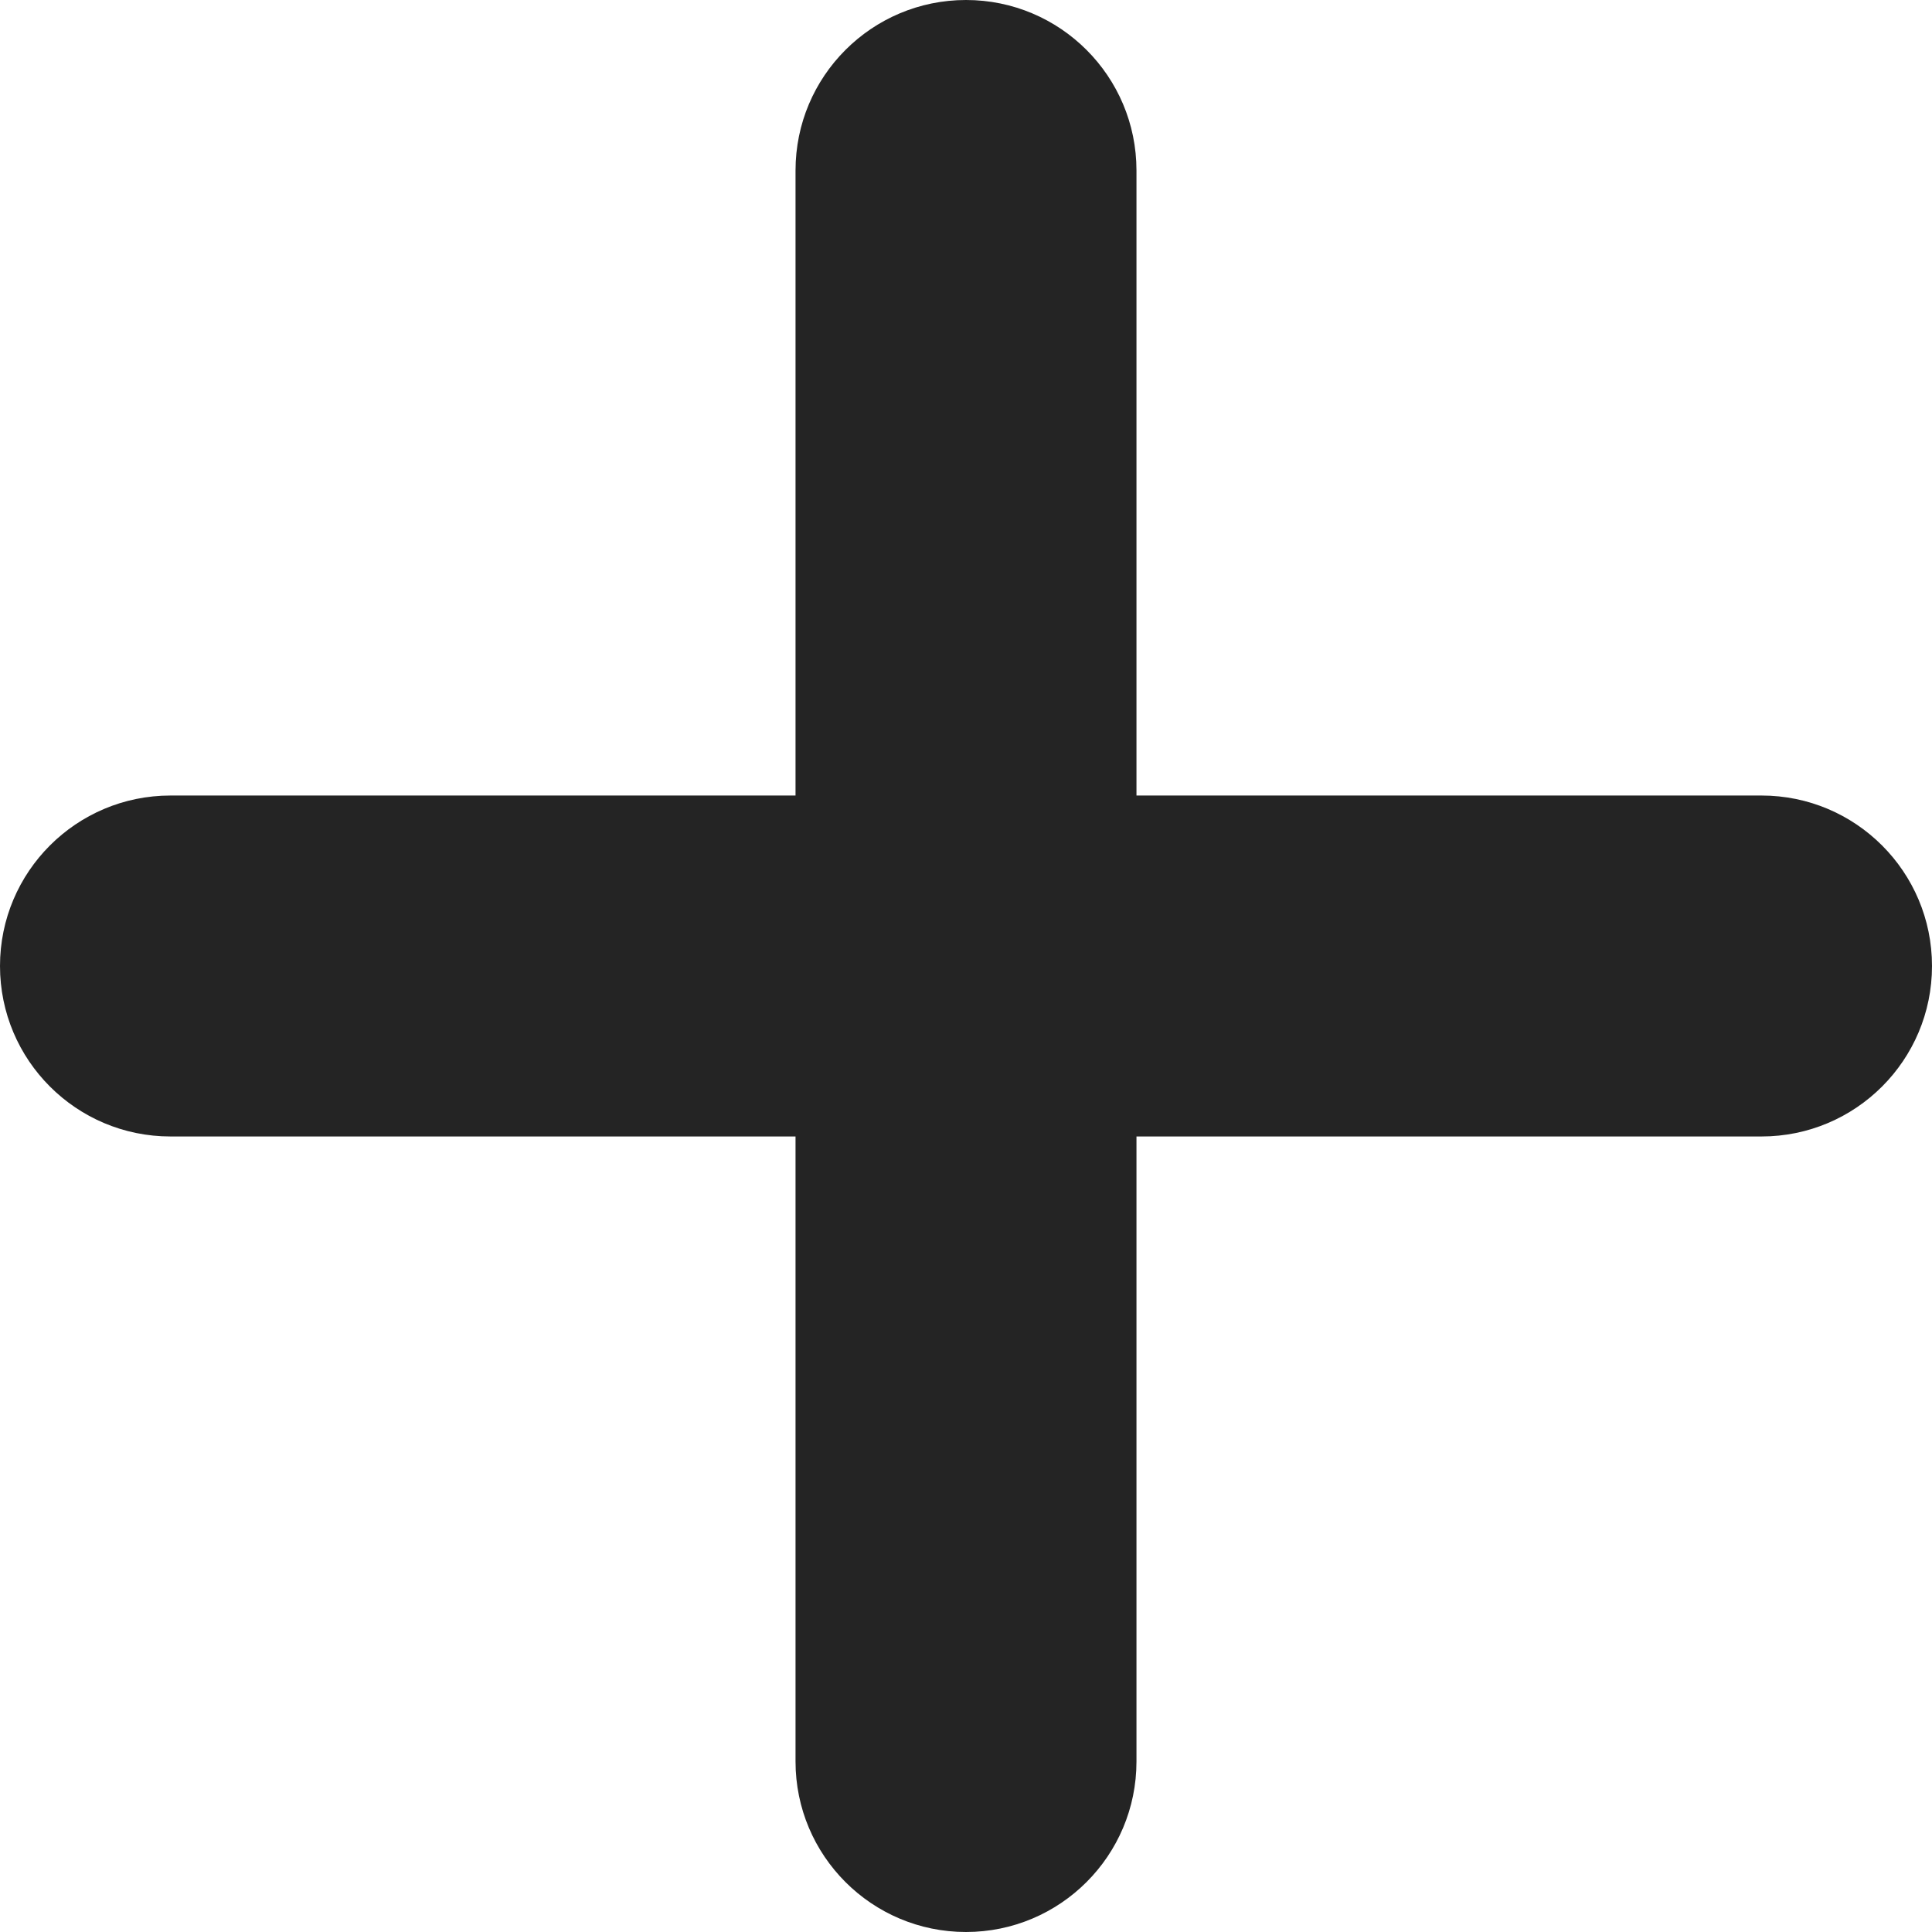
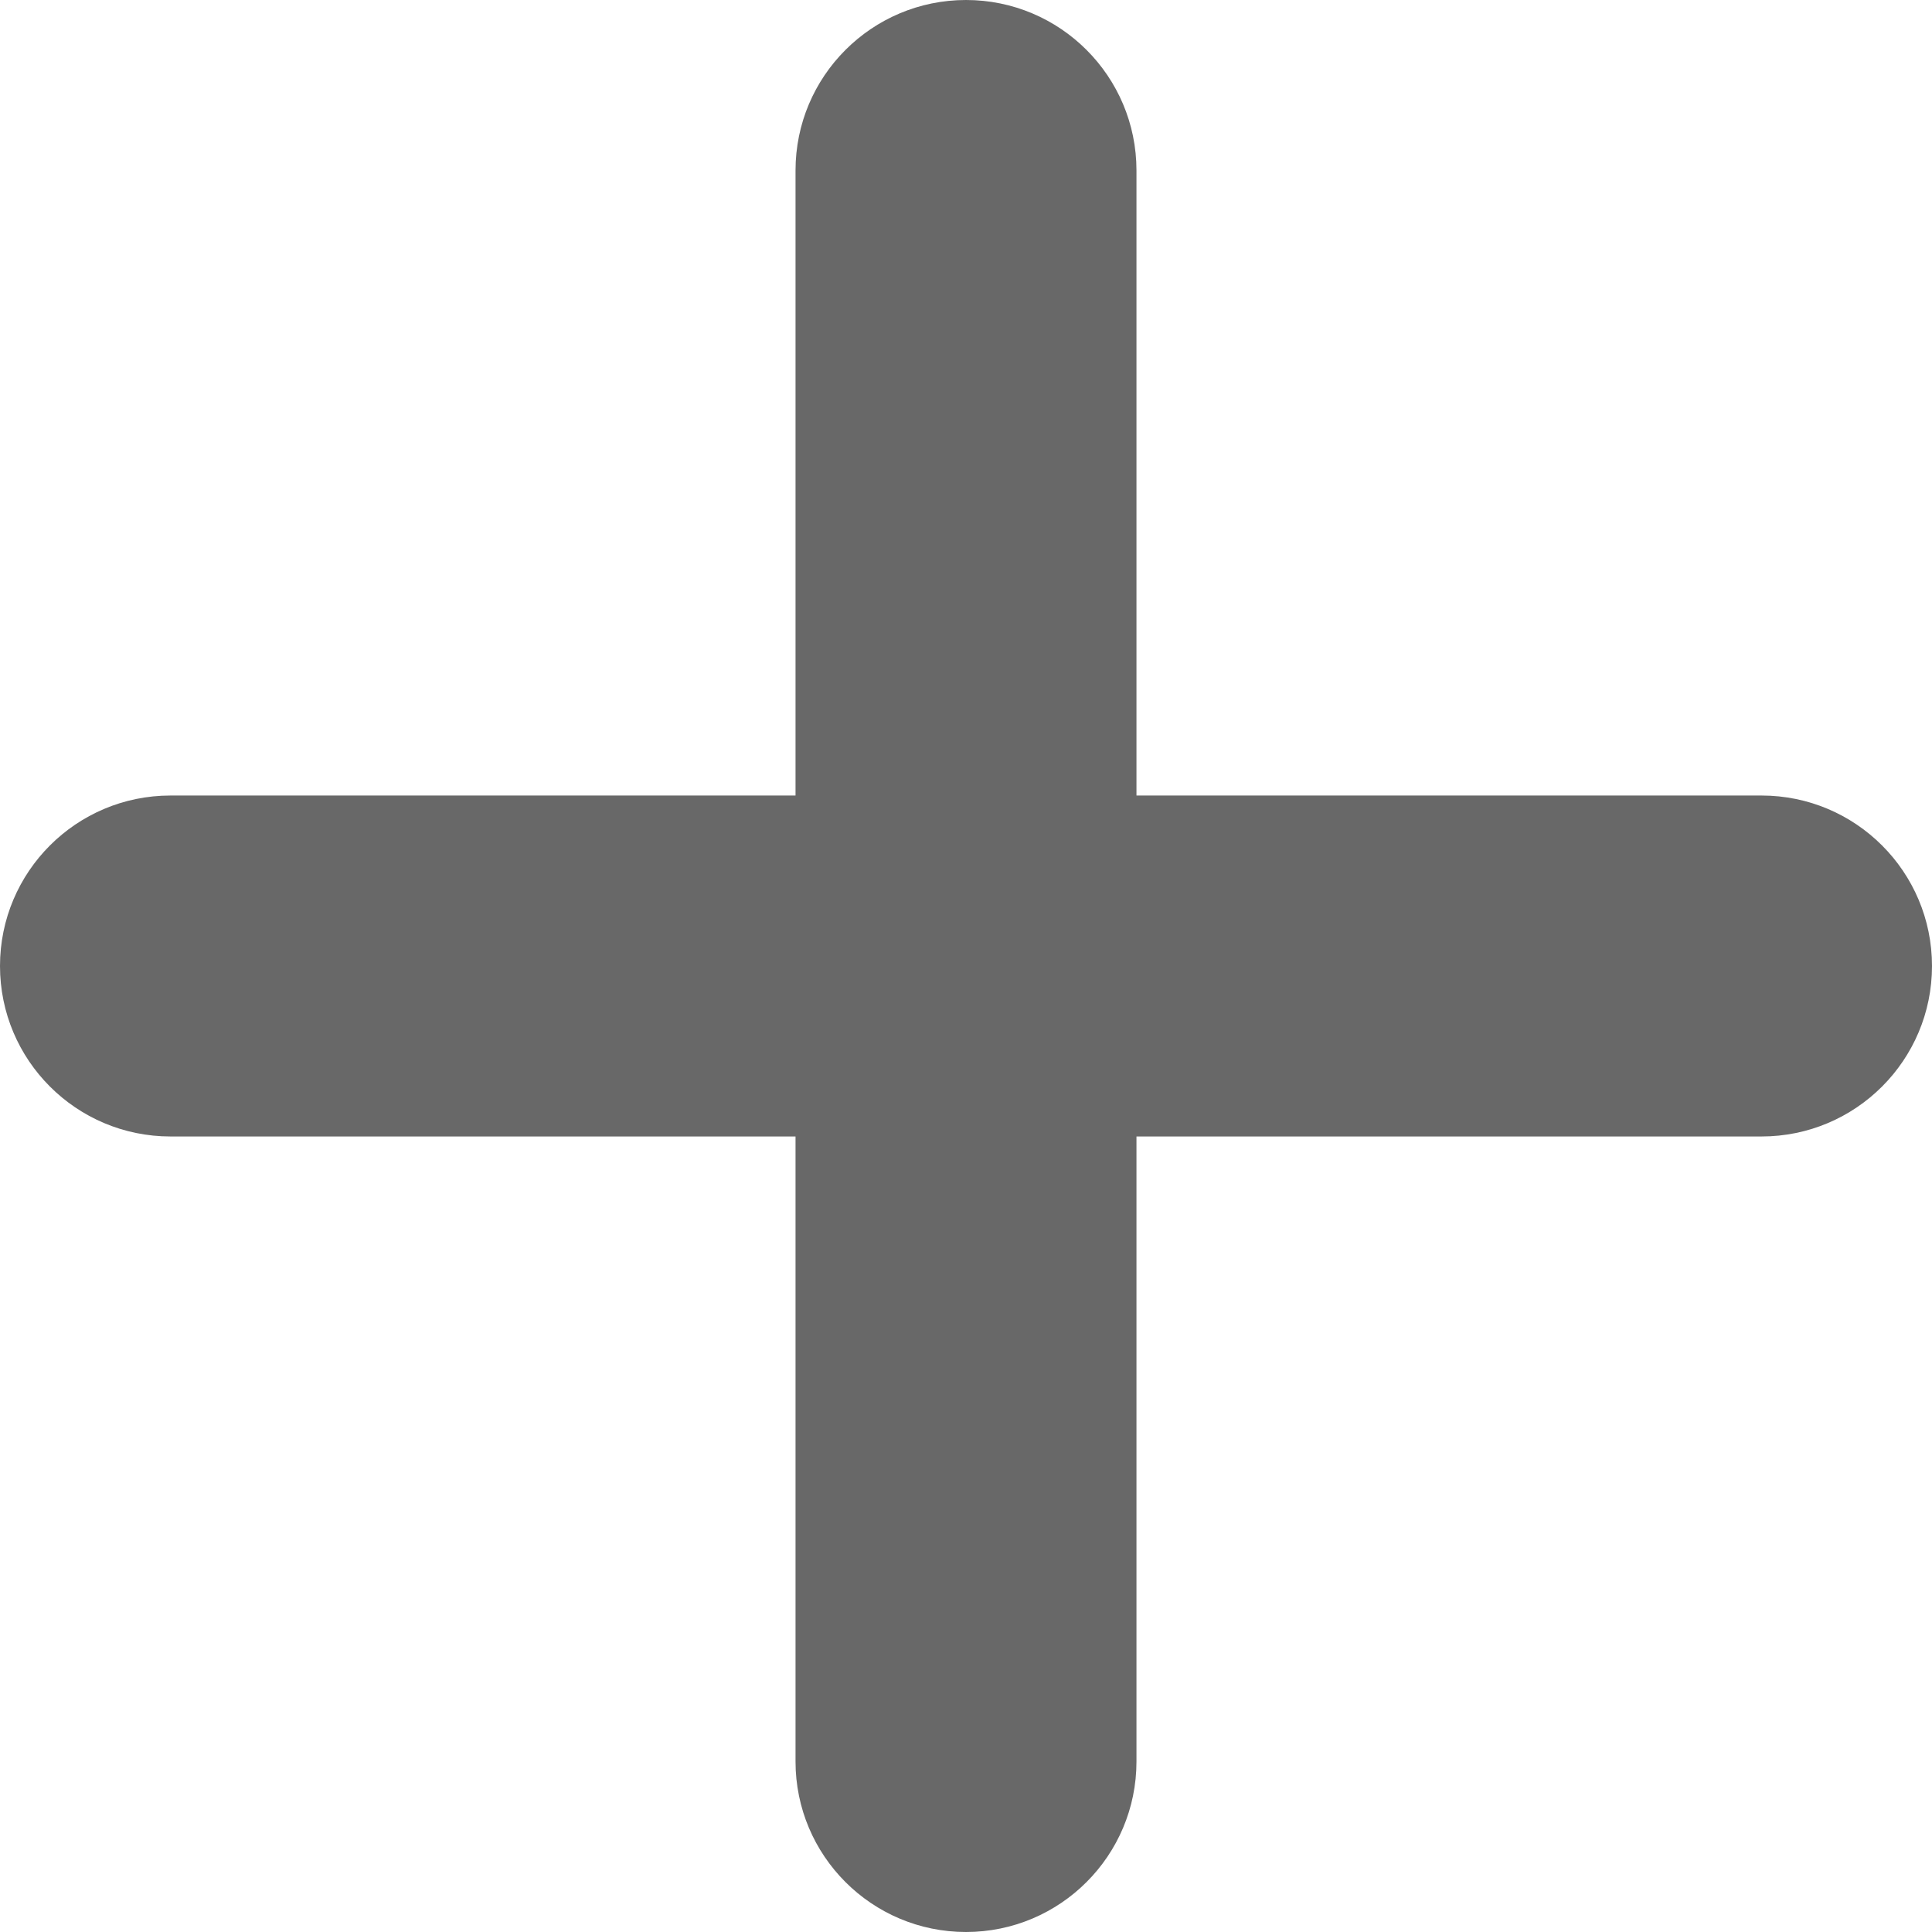
<svg xmlns="http://www.w3.org/2000/svg" width="17" height="17" viewBox="0 0 17 17">
-   <path id="Path_125836" data-name="Path 125836" d="M18,9.5H12.5V4a1.5,1.5,0,1,0-3,0V9.5H4a1.5,1.5,0,0,0,0,3H9.5V18a1.5,1.5,0,0,0,3,0V12.5H18a1.5,1.5,0,1,0,0-3Z" transform="translate(-2.5 -2.5)" fill="#242424" />
+   <path id="Path_125836" data-name="Path 125836" d="M18,9.5H12.5V4a1.5,1.5,0,1,0-3,0V9.5H4a1.5,1.5,0,0,0,0,3H9.5V18a1.5,1.5,0,0,0,3,0V12.5H18a1.5,1.5,0,1,0,0-3Z" transform="translate(-2.5 -2.5)" fill="#686868" />
</svg>
